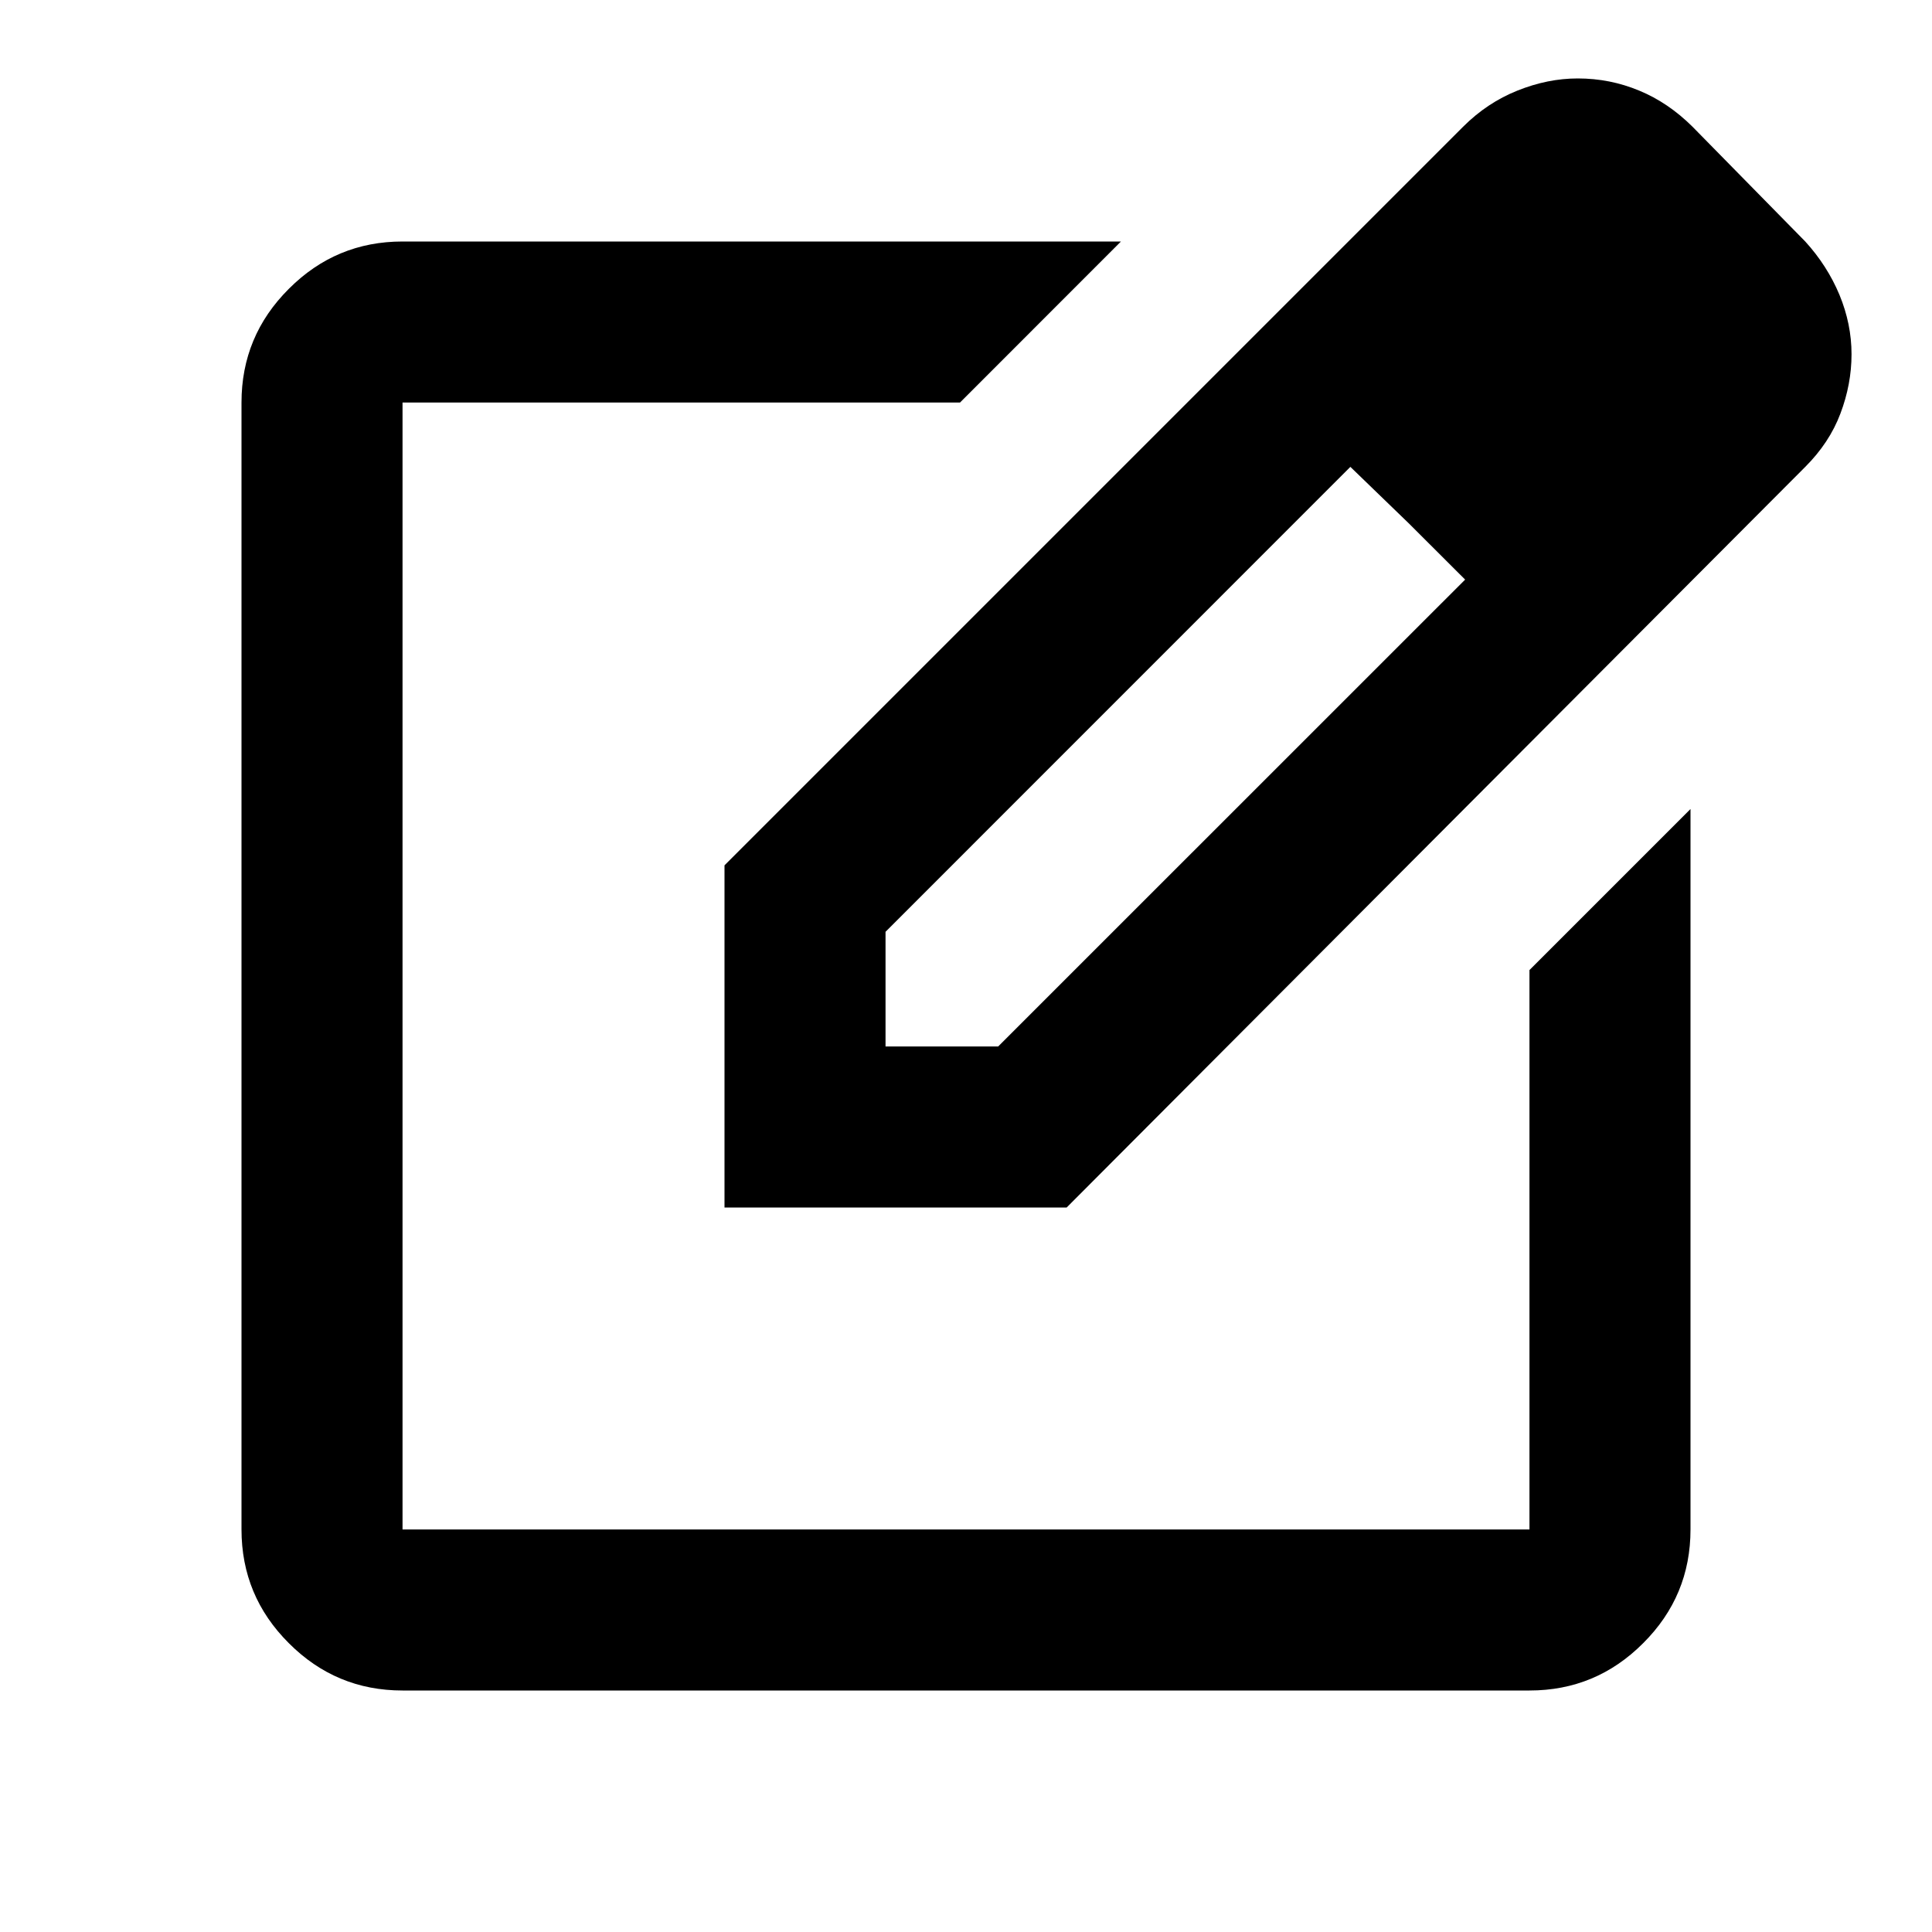
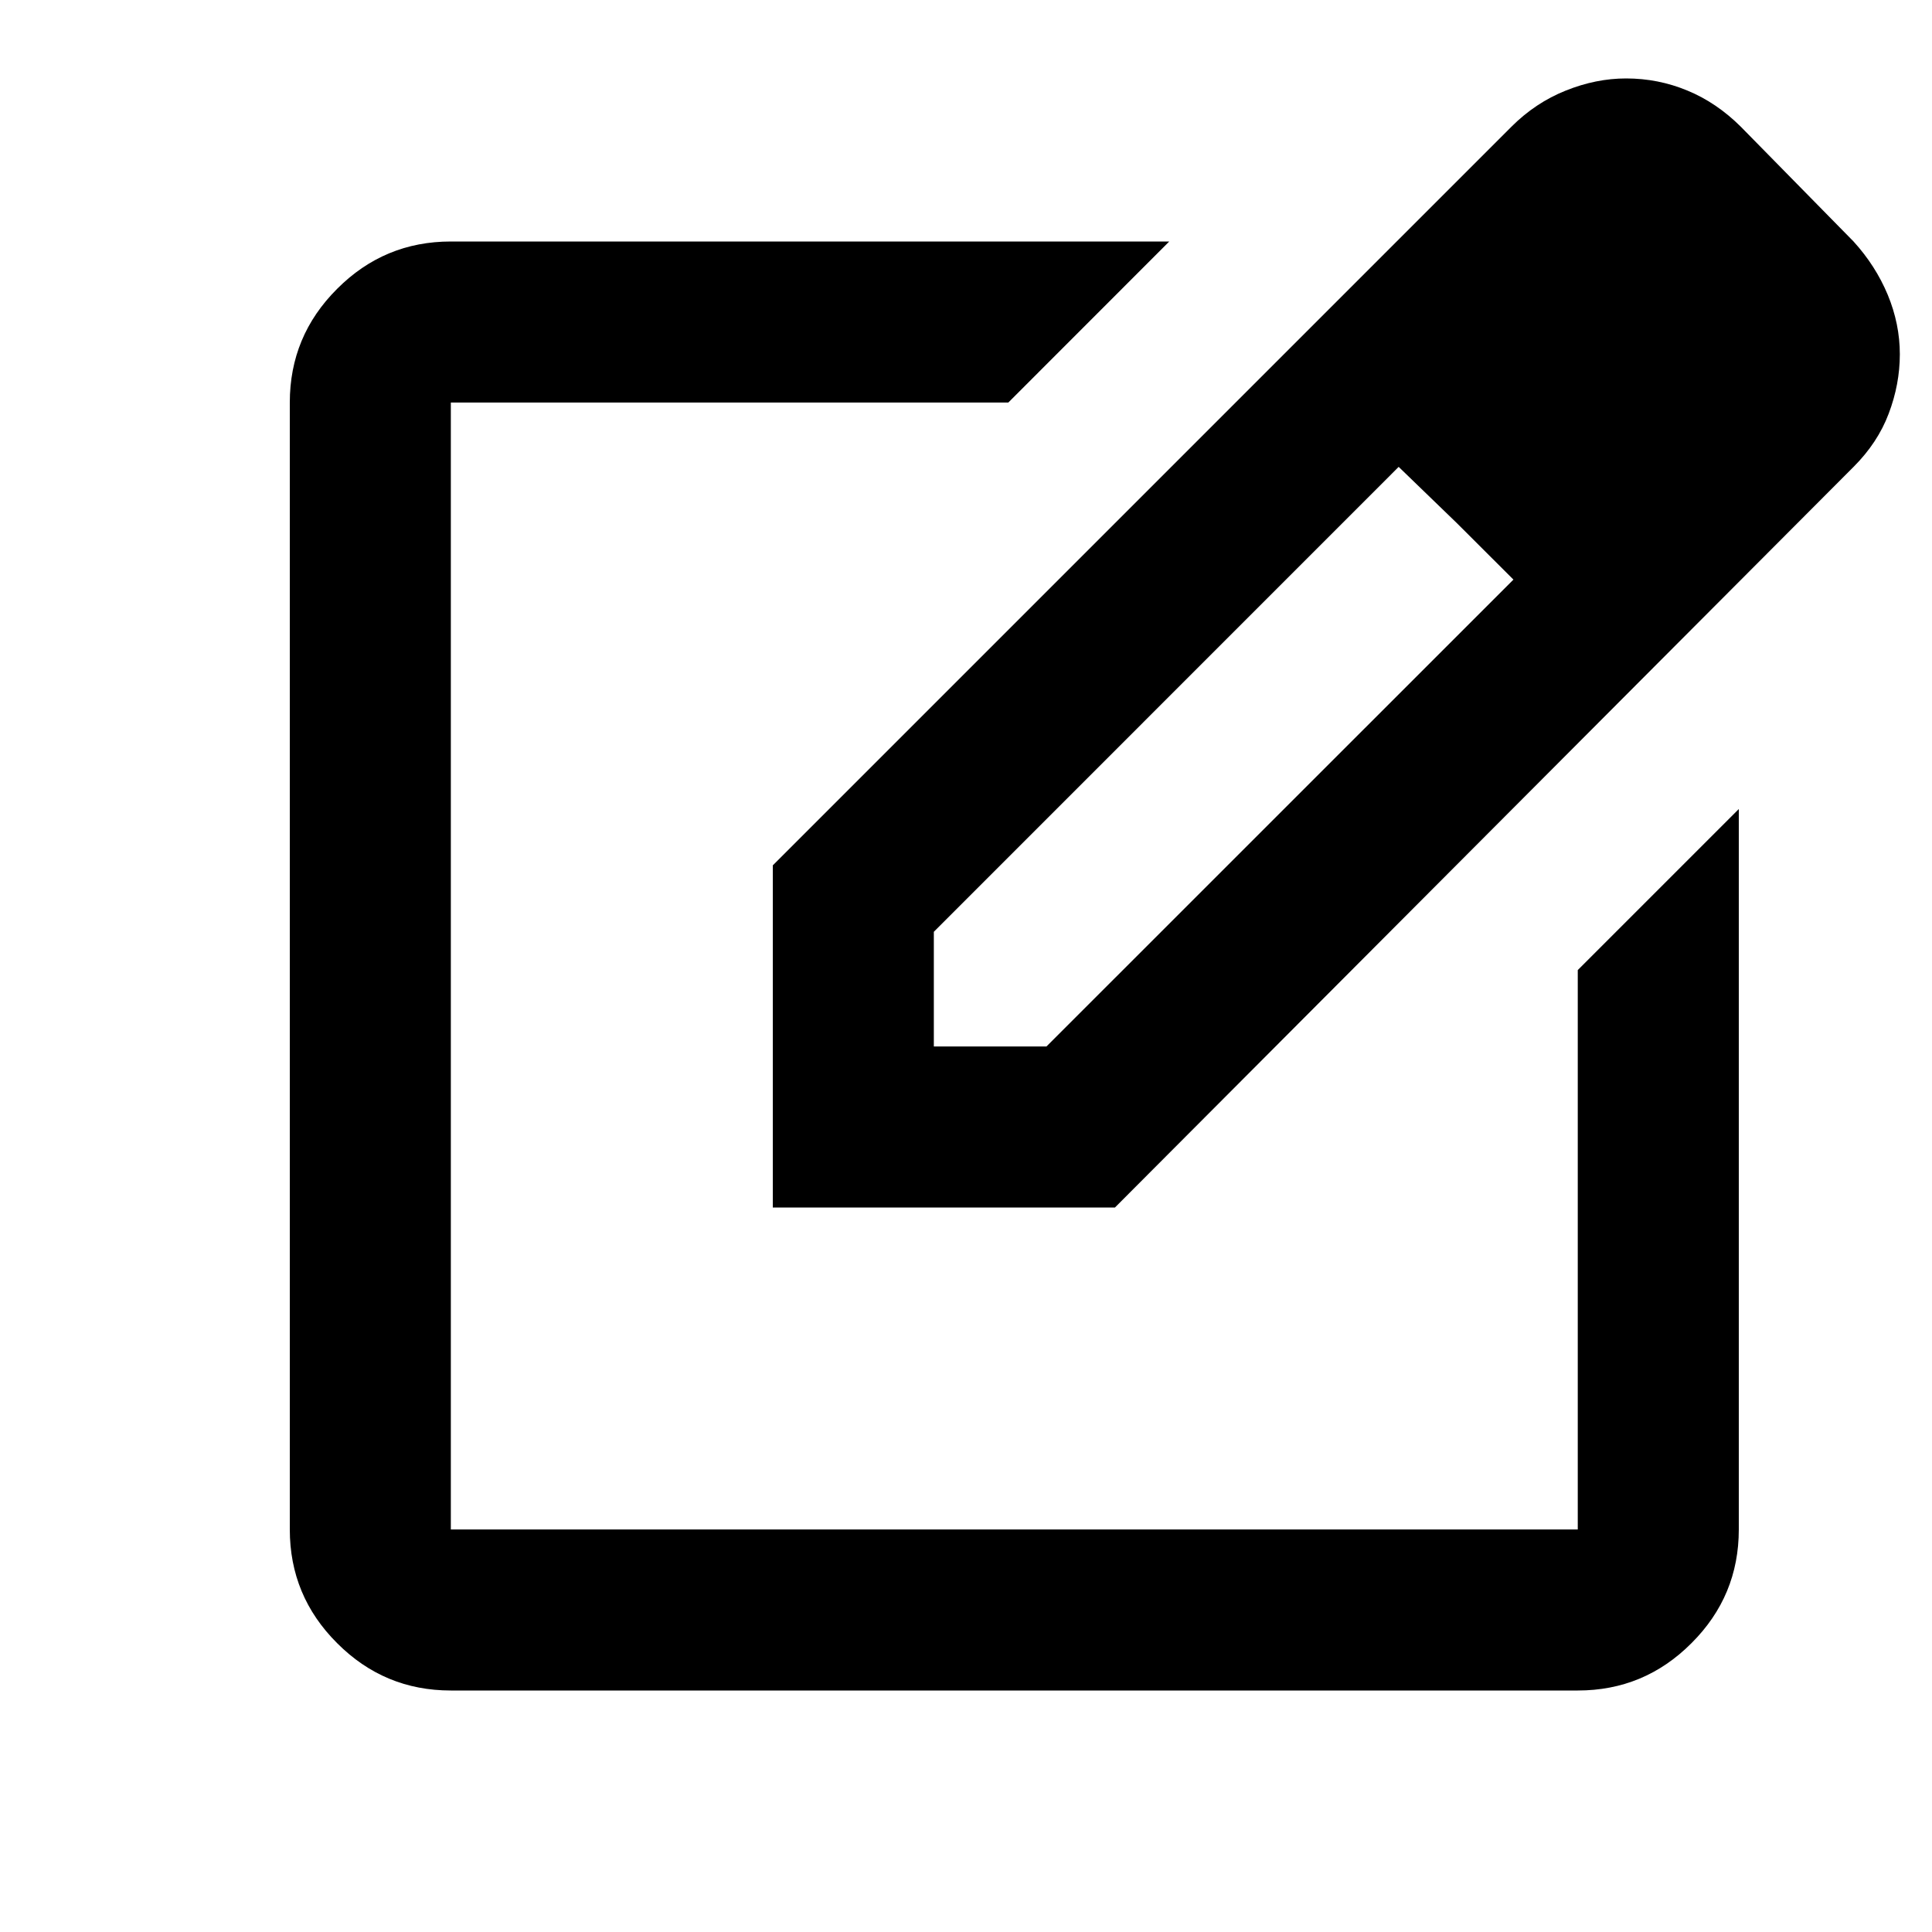
- <svg xmlns="http://www.w3.org/2000/svg" width="20" height="20" viewBox="0 0 20 20">
+ <svg xmlns="http://www.w3.org/2000/svg" width="20" height="20" viewBox="0 0 19 20">
  <path d="M4.167 17.5C3.708 17.5 3.316 17.337 2.99 17.01C2.663 16.684 2.5 16.292 2.5 15.833V4.167C2.5 3.708 2.663 3.316 2.99 2.99C3.316 2.663 3.708 2.5 4.167 2.5H11.604L9.938 4.167H4.167V15.833H15.833V10.042L17.5 8.375V15.833C17.5 16.292 17.337 16.684 17.01 17.01C16.684 17.337 16.292 17.5 15.833 17.5H4.167ZM7.5 12.5V8.958L15.146 1.312C15.312 1.146 15.5 1.021 15.708 0.938C15.917 0.854 16.125 0.812 16.333 0.812C16.556 0.812 16.767 0.854 16.969 0.938C17.17 1.021 17.354 1.146 17.521 1.312L18.688 2.5C18.84 2.667 18.958 2.851 19.042 3.052C19.125 3.253 19.167 3.458 19.167 3.667C19.167 3.875 19.128 4.08 19.052 4.281C18.976 4.483 18.854 4.667 18.688 4.833L11.042 12.5H7.5ZM9.167 10.833H10.333L15.167 6L14.583 5.417L13.979 4.833L9.167 9.646V10.833Z" fill="currentColor" />
</svg>
